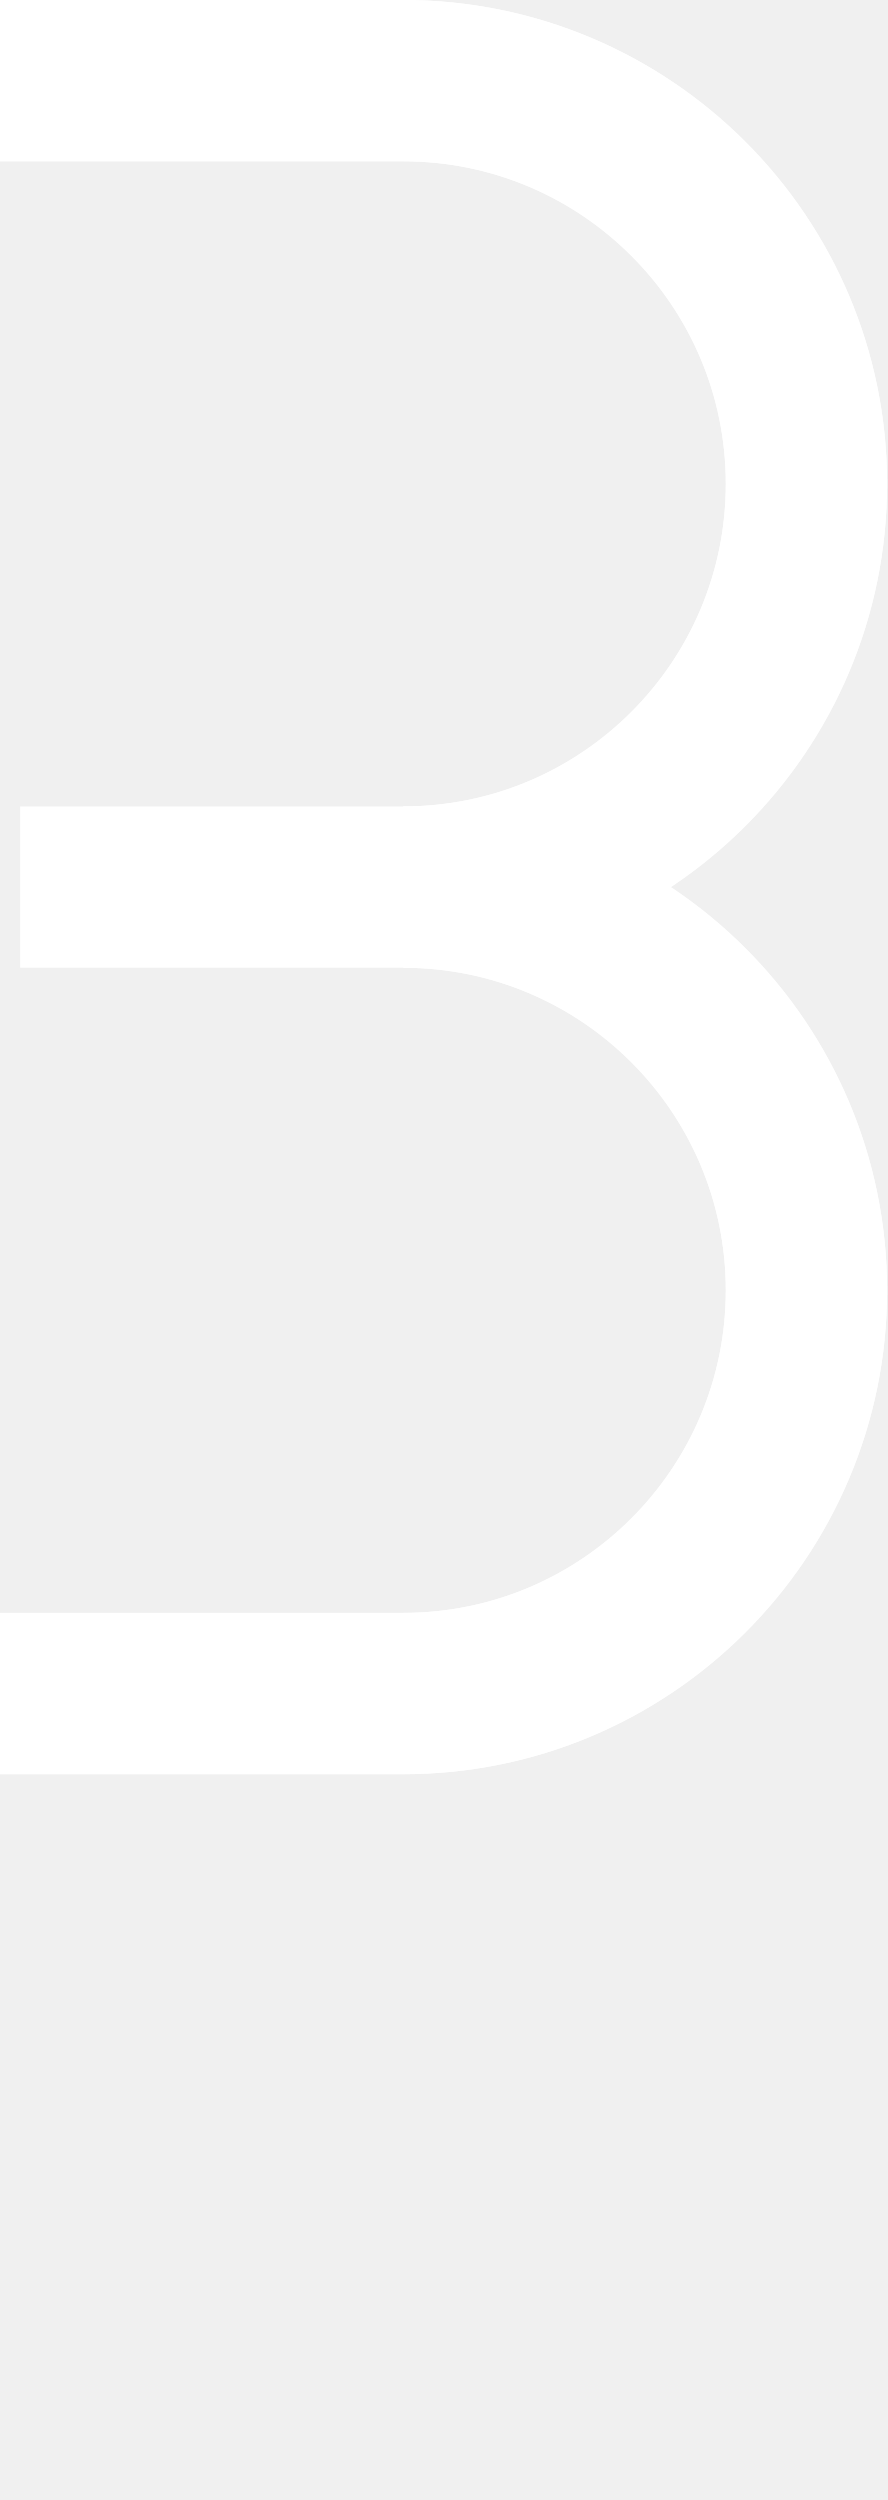
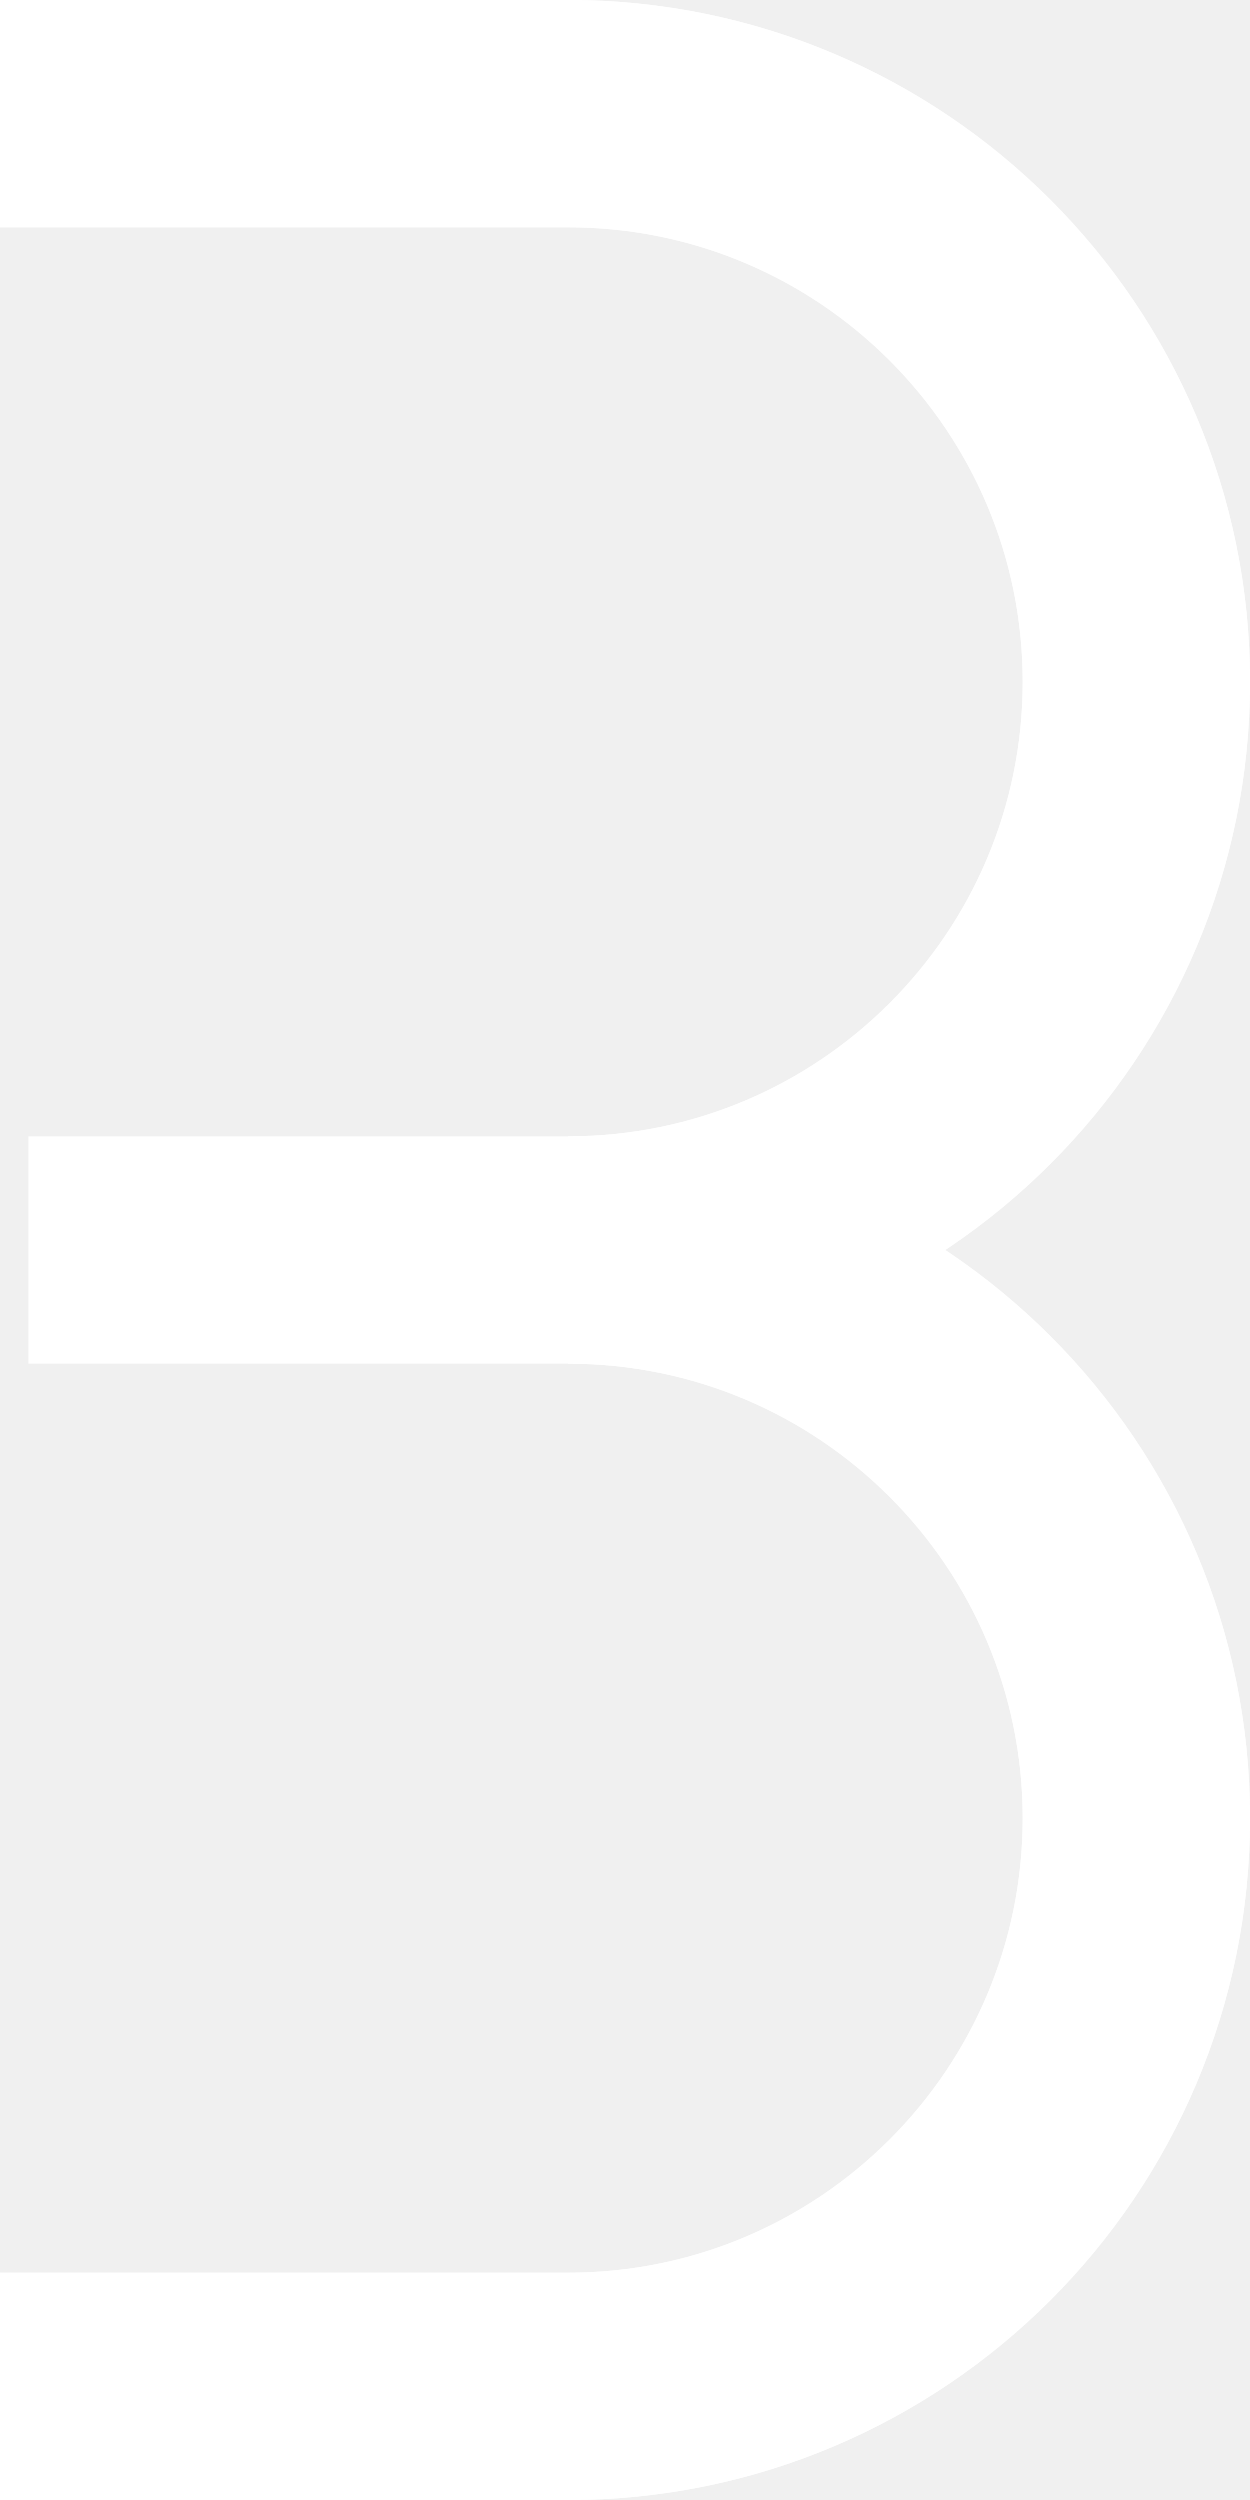
- <svg xmlns="http://www.w3.org/2000/svg" id="Layer_1" data-name="Layer 1" viewBox="0 0 22 62">
+ <svg xmlns="http://www.w3.org/2000/svg" id="Layer_1" data-name="Layer 1" viewBox="0 0 22 44">
  <defs>
-     <style>.cls-1,.cls-2{fill:none;}.cls-2{stroke:#fff;stroke-width:4px;}</style>
+     <style>.cls-1{fill:none;stroke:#fff;stroke-width:4px;}</style>
  </defs>
-   <rect class="cls-1" y="2" width="20" height="20" />
-   <rect class="cls-1" y="42" width="20" height="20" />
-   <path class="cls-2" d="M0,0H10a10,10,0,0,1,0,20h0a10,10,0,0,1,0,20H0" transform="translate(0 2)" />
-   <path class="cls-2" d="M0,0H10a10,10,0,0,1,0,20h0a10,10,0,0,1,0,20H0" transform="translate(0 2)" />
-   <line class="cls-2" x1="0.5" y1="22" x2="15.5" y2="22" />
+   <path class="cls-1" d="M0,0H10a10,10,0,0,1,0,20h0a10,10,0,0,1,0,20H0" transform="translate(0 2)" />
+   <path class="cls-1" d="M0,0H10a10,10,0,0,1,0,20h0a10,10,0,0,1,0,20H0" transform="translate(0 2)" />
+   <line class="cls-1" x1="0.5" y1="22" x2="15.5" y2="22" />
</svg>
